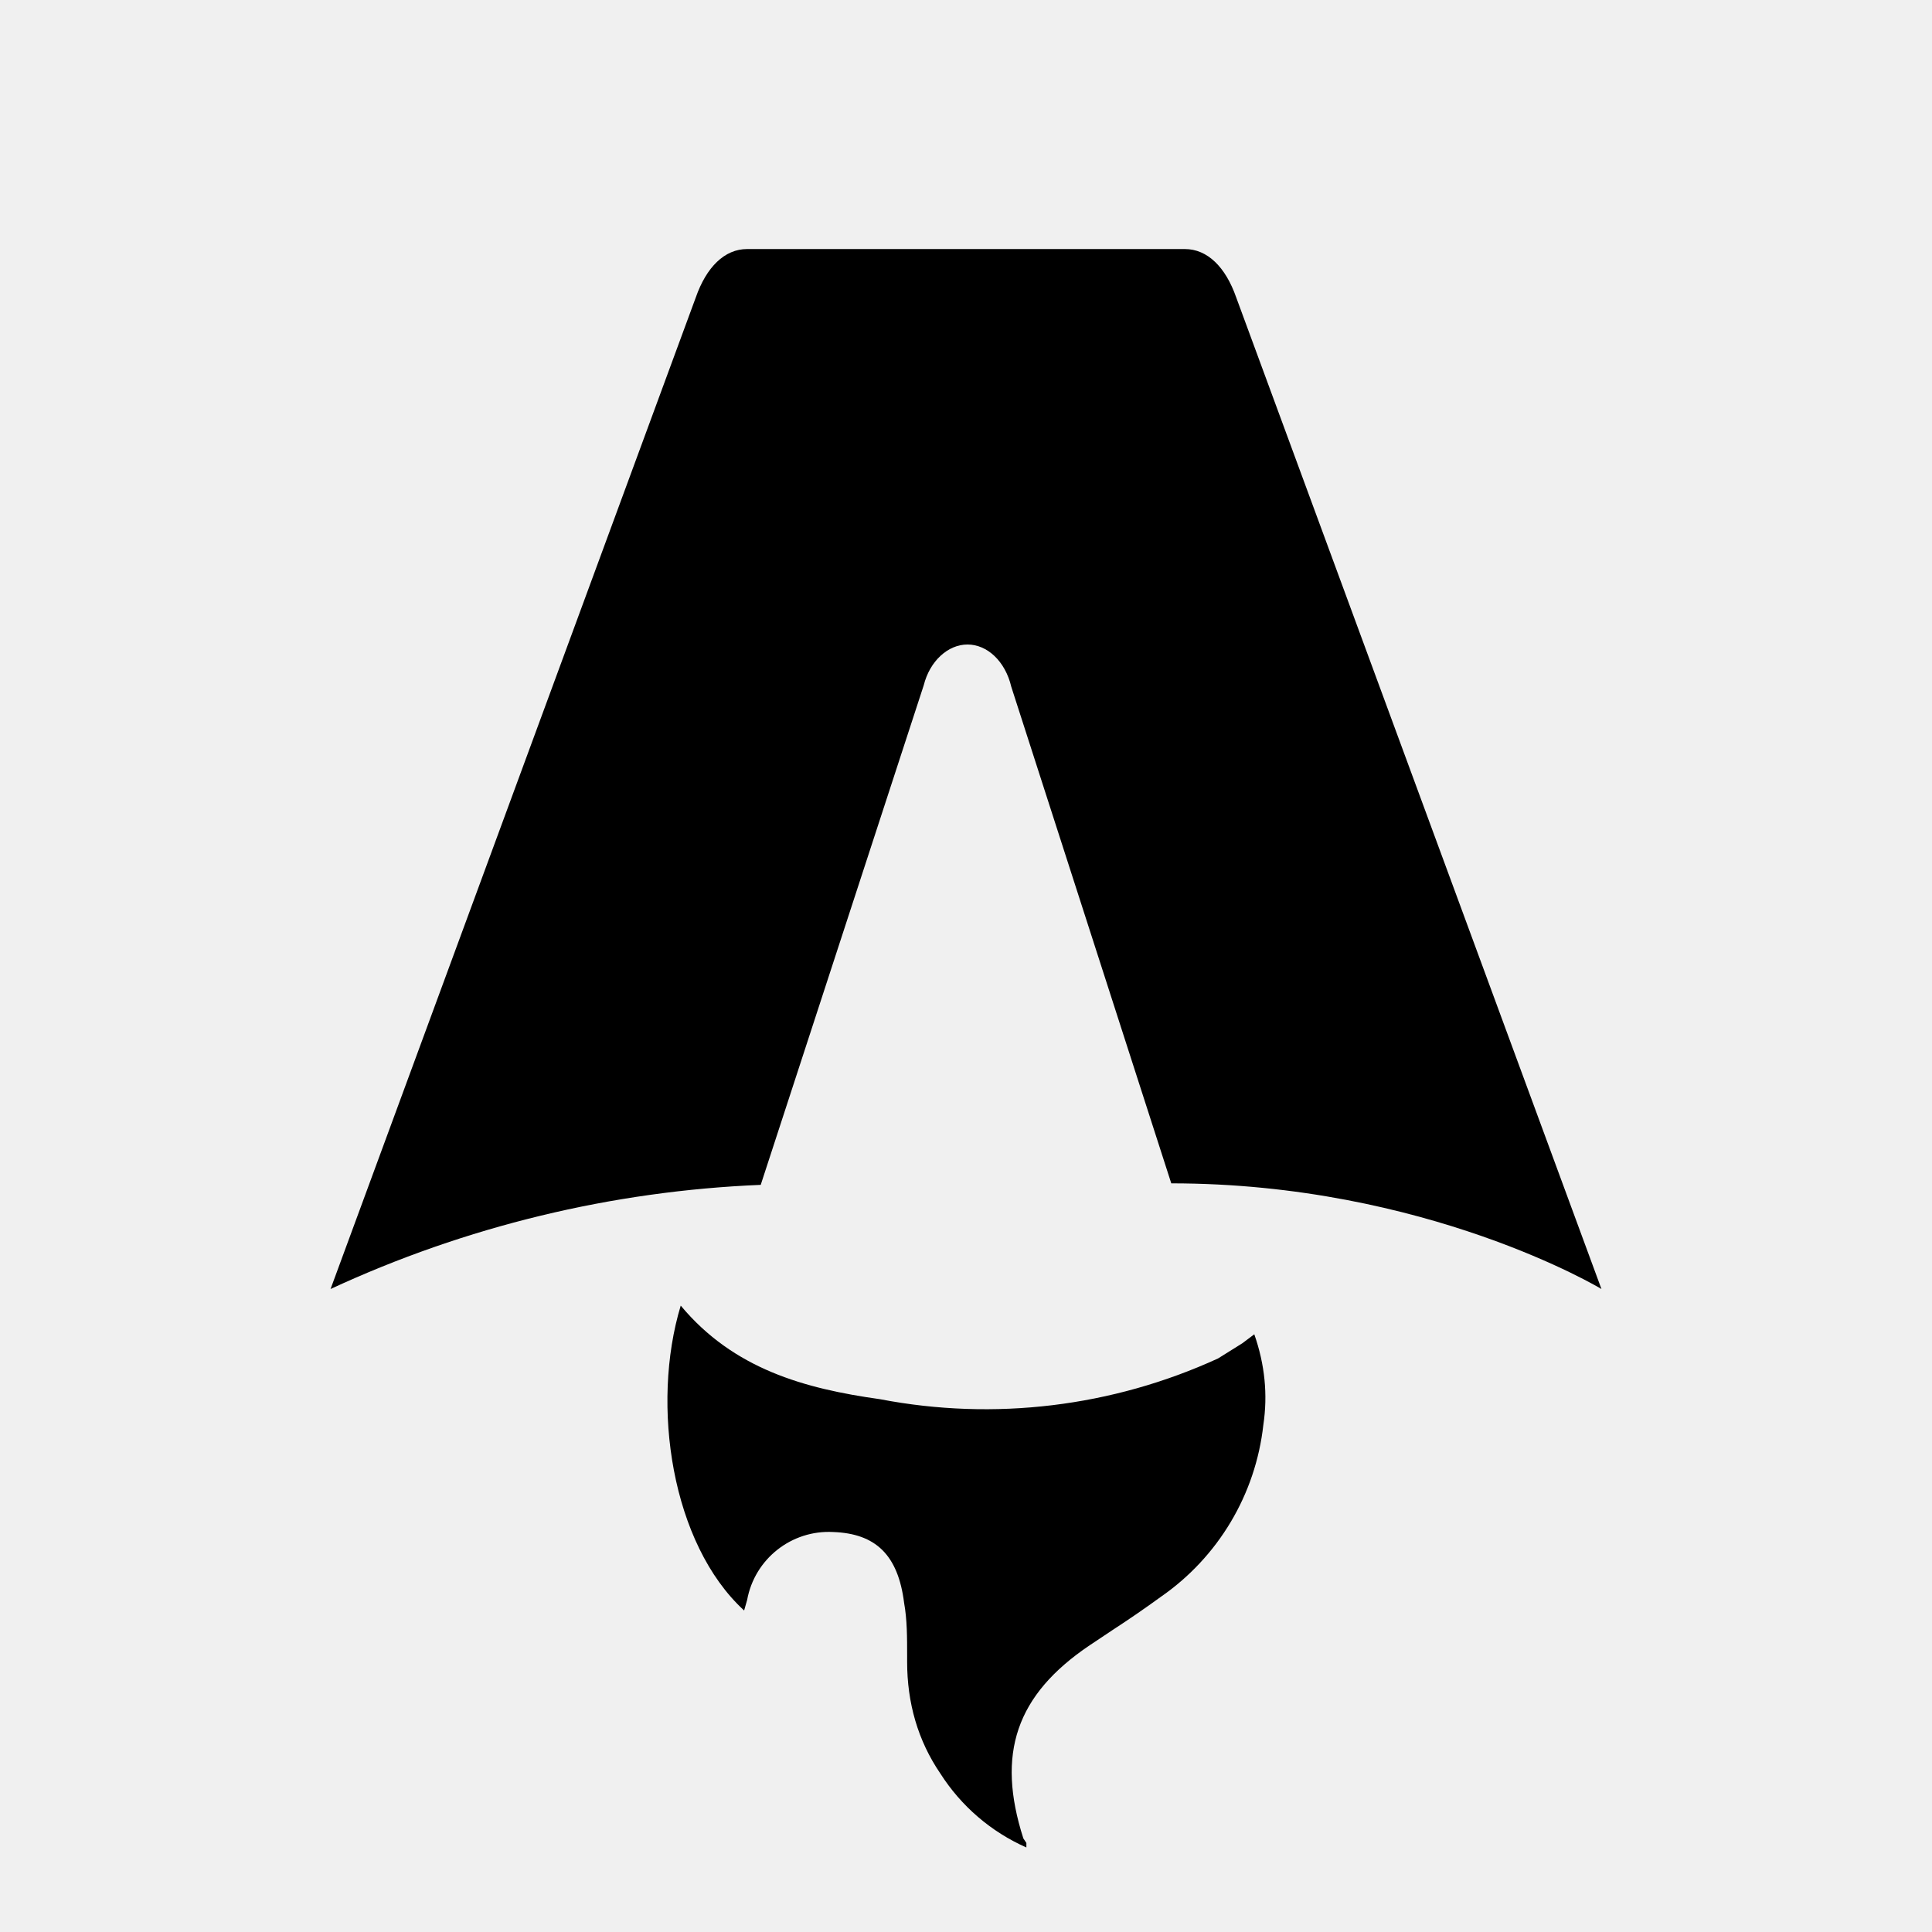
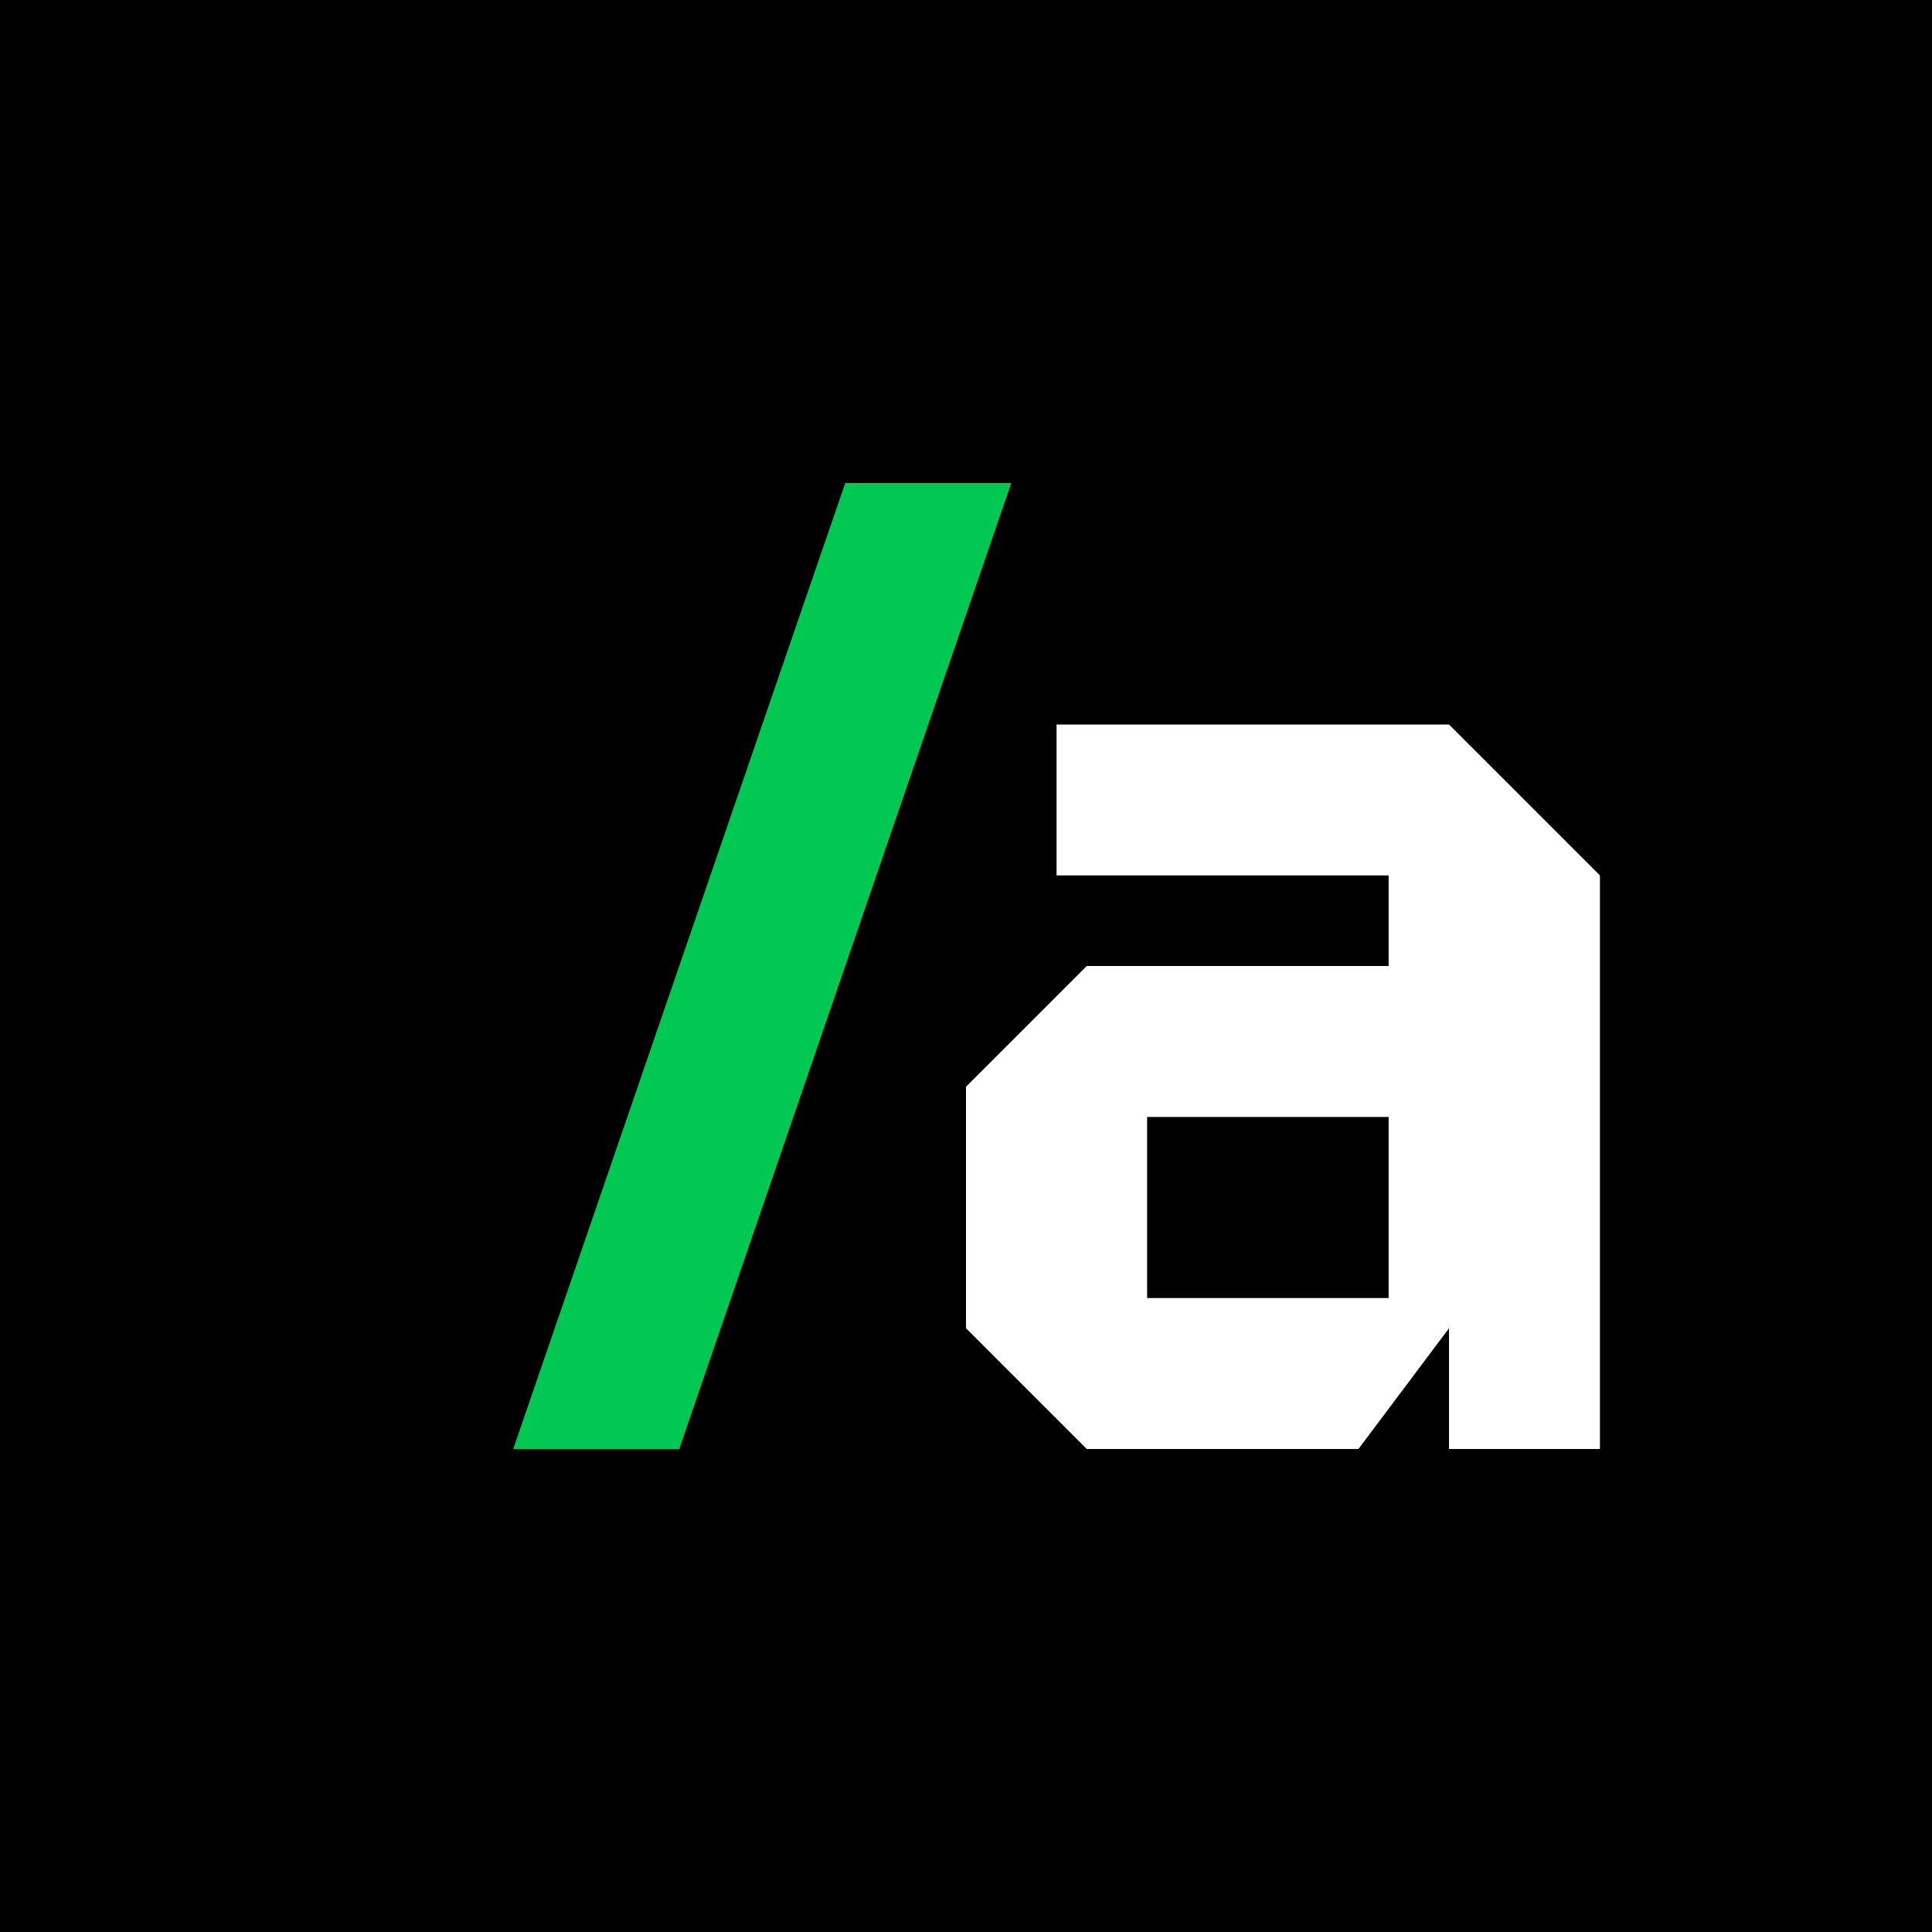
- <svg xmlns="http://www.w3.org/2000/svg" fill="none" viewBox="0 0 128 128">
-   <path d="M50.4 78.5a75.1 75.1 0 0 0-28.5 6.9l24.2-65.7c.7-2 1.9-3.2 3.4-3.2h29c1.5 0 2.7 1.2 3.4 3.2l24.2 65.7s-11.6-7-28.5-7L67 45.5c-.4-1.7-1.6-2.8-2.9-2.8-1.3 0-2.5 1.1-2.9 2.7L50.4 78.5Zm-1.1 28.2Zm-4.2-20.2c-2 6.6-.6 15.8 4.2 20.2a17.5 17.5 0 0 1 .2-.7 5.5 5.5 0 0 1 5.7-4.5c2.8.1 4.3 1.5 4.7 4.7.2 1.1.2 2.3.2 3.5v.4c0 2.7.7 5.2 2.2 7.4a13 13 0 0 0 5.7 4.9v-.3l-.2-.3c-1.8-5.6-.5-9.5 4.4-12.8l1.5-1a73 73 0 0 0 3.2-2.2 16 16 0 0 0 6.8-11.4c.3-2 .1-4-.6-6l-.8.6-1.6 1a37 37 0 0 1-22.4 2.7c-5-.7-9.7-2-13.2-6.2Z" />
-   <style>
-         path { fill: #000; }
-         @media (prefers-color-scheme: dark) {
-             path { fill: #FFF; }
-         }
-     </style>
+ <svg xmlns="http://www.w3.org/2000/svg" viewBox="0 0 128 128">
+   <rect width="128" height="128" fill="#000000" />
+   <path d="M34 96 L45 96 L67 32 L56 32 Z" fill="#00c853" />
+   <path d="M70 48        L96 48        L106 58        L106 96        L96 96        L96 88        L90 96        L72 96        L64 88        L64 72        L72 64        L92 64        L92 58        L70 58        Z         M76 74        L76 86        L92 86        L92 74        Z" fill="#ffffff" />
</svg>
